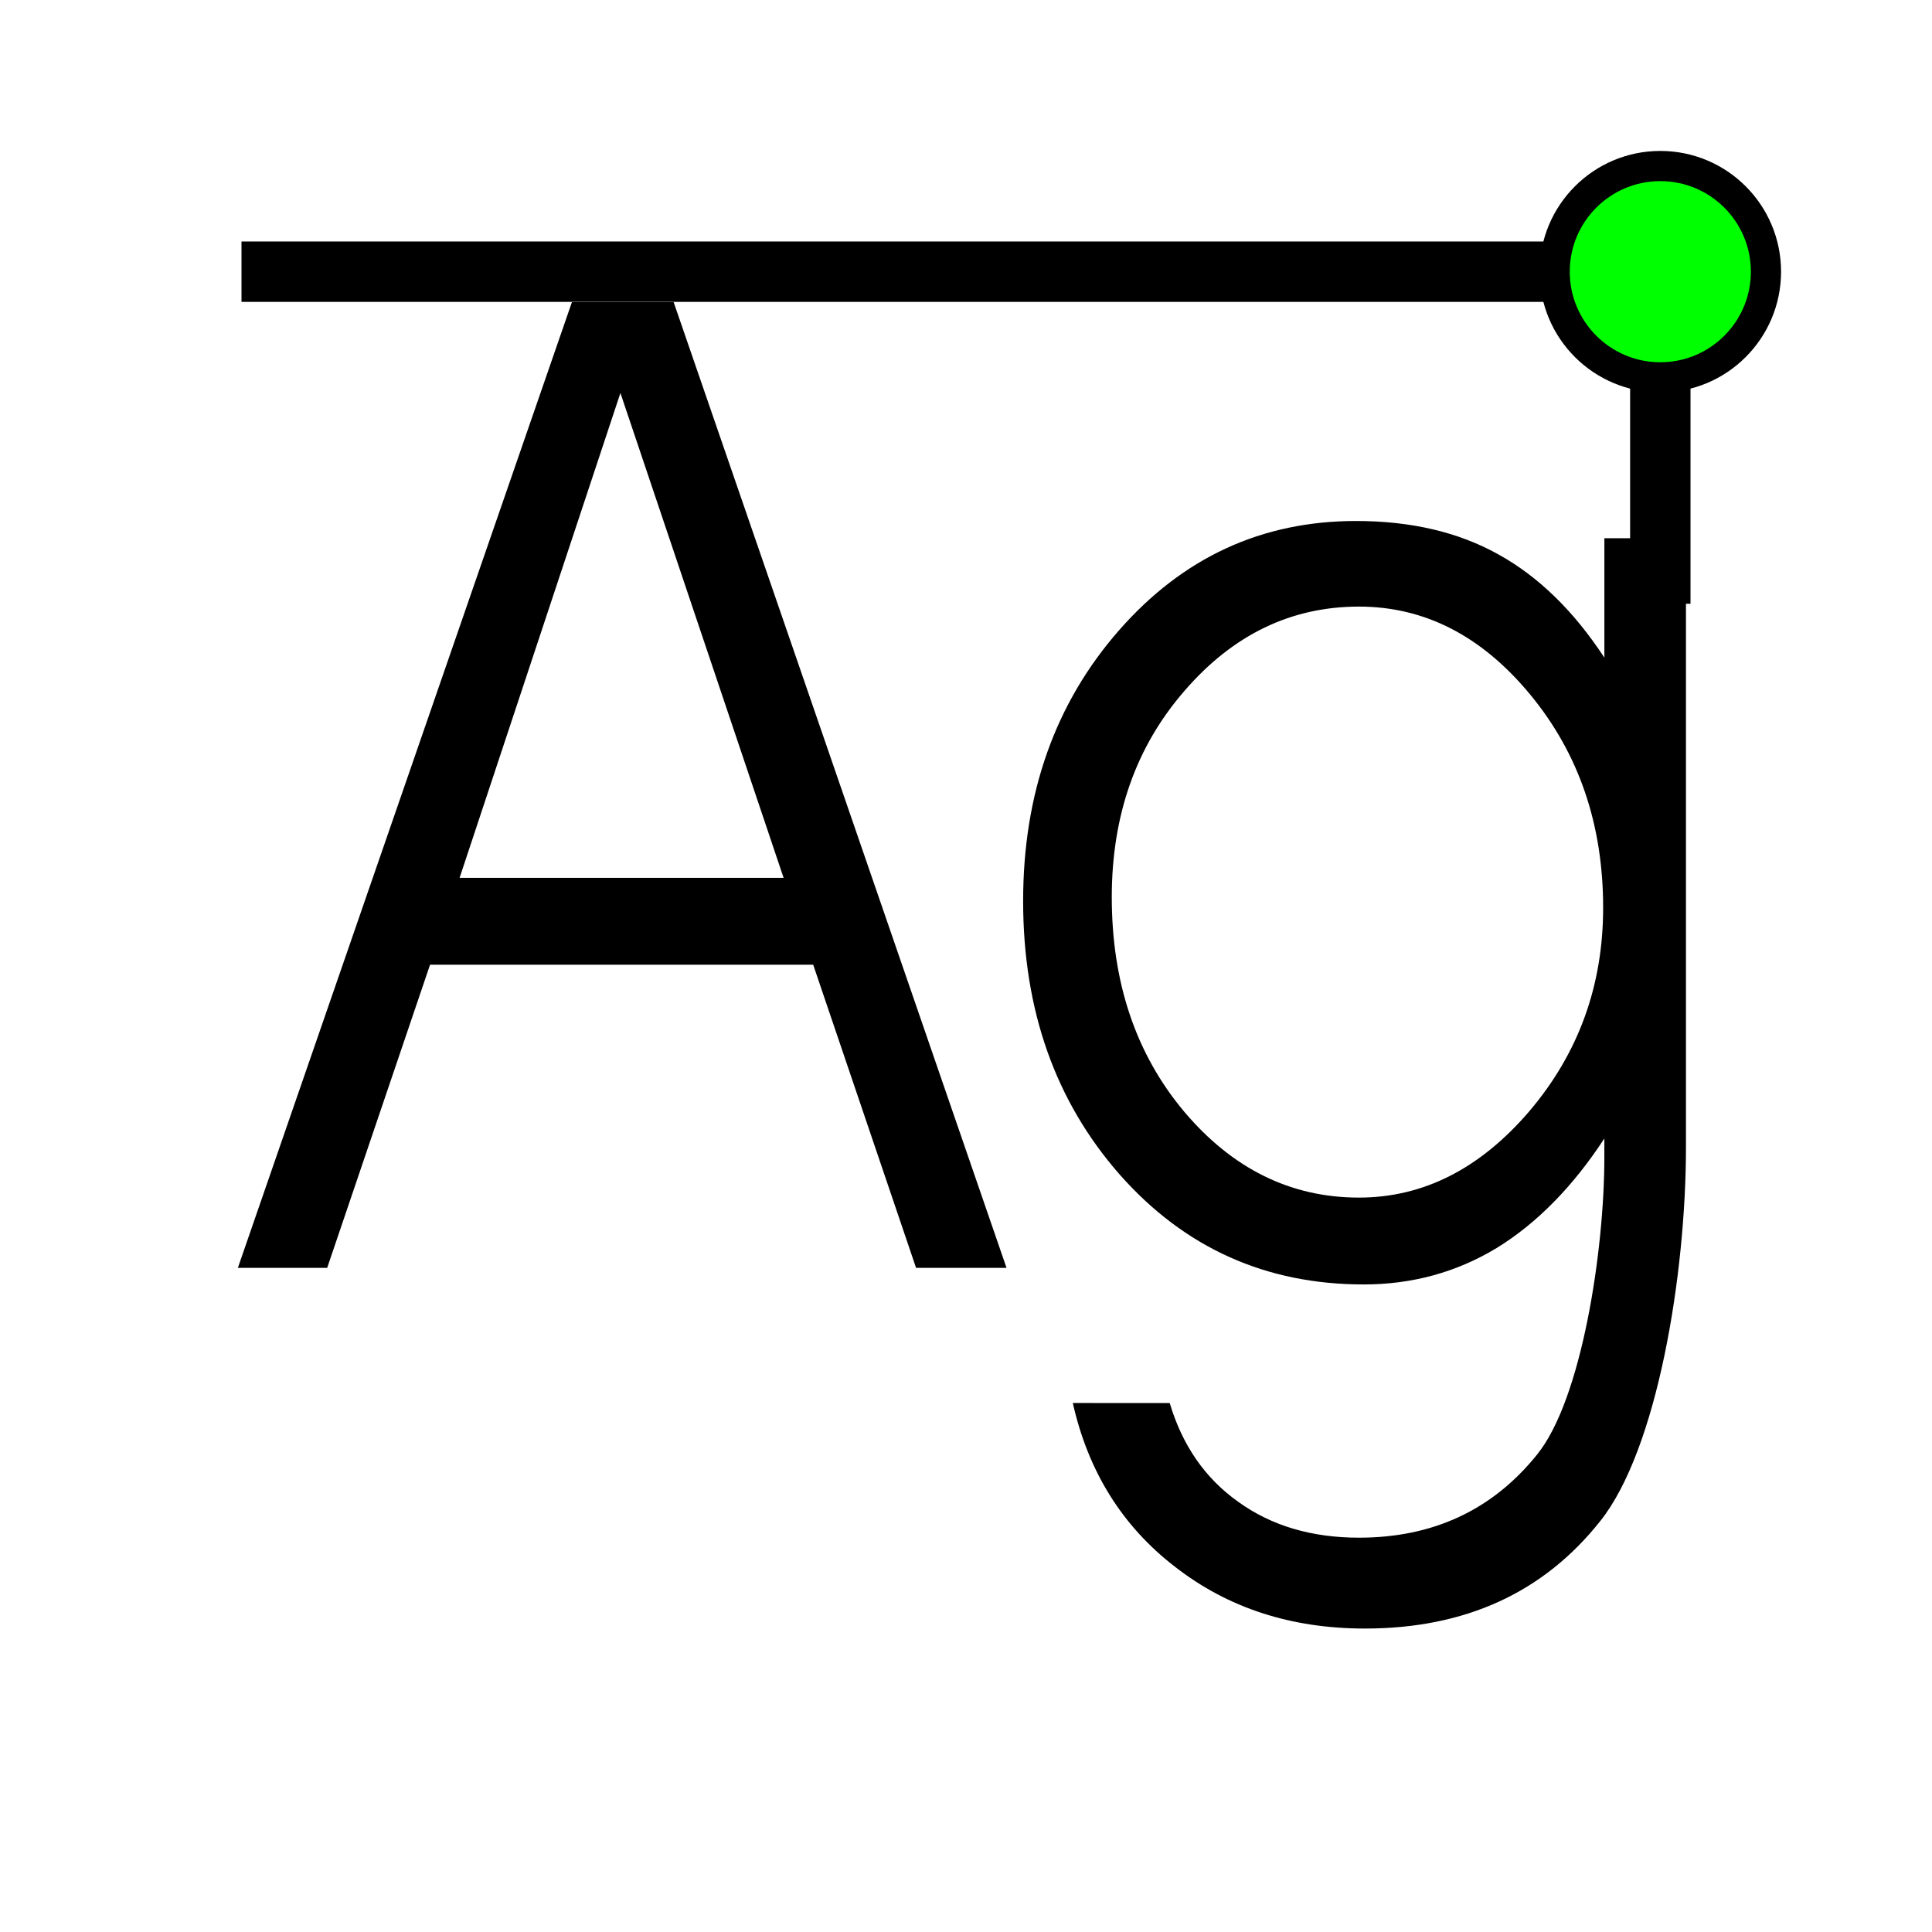
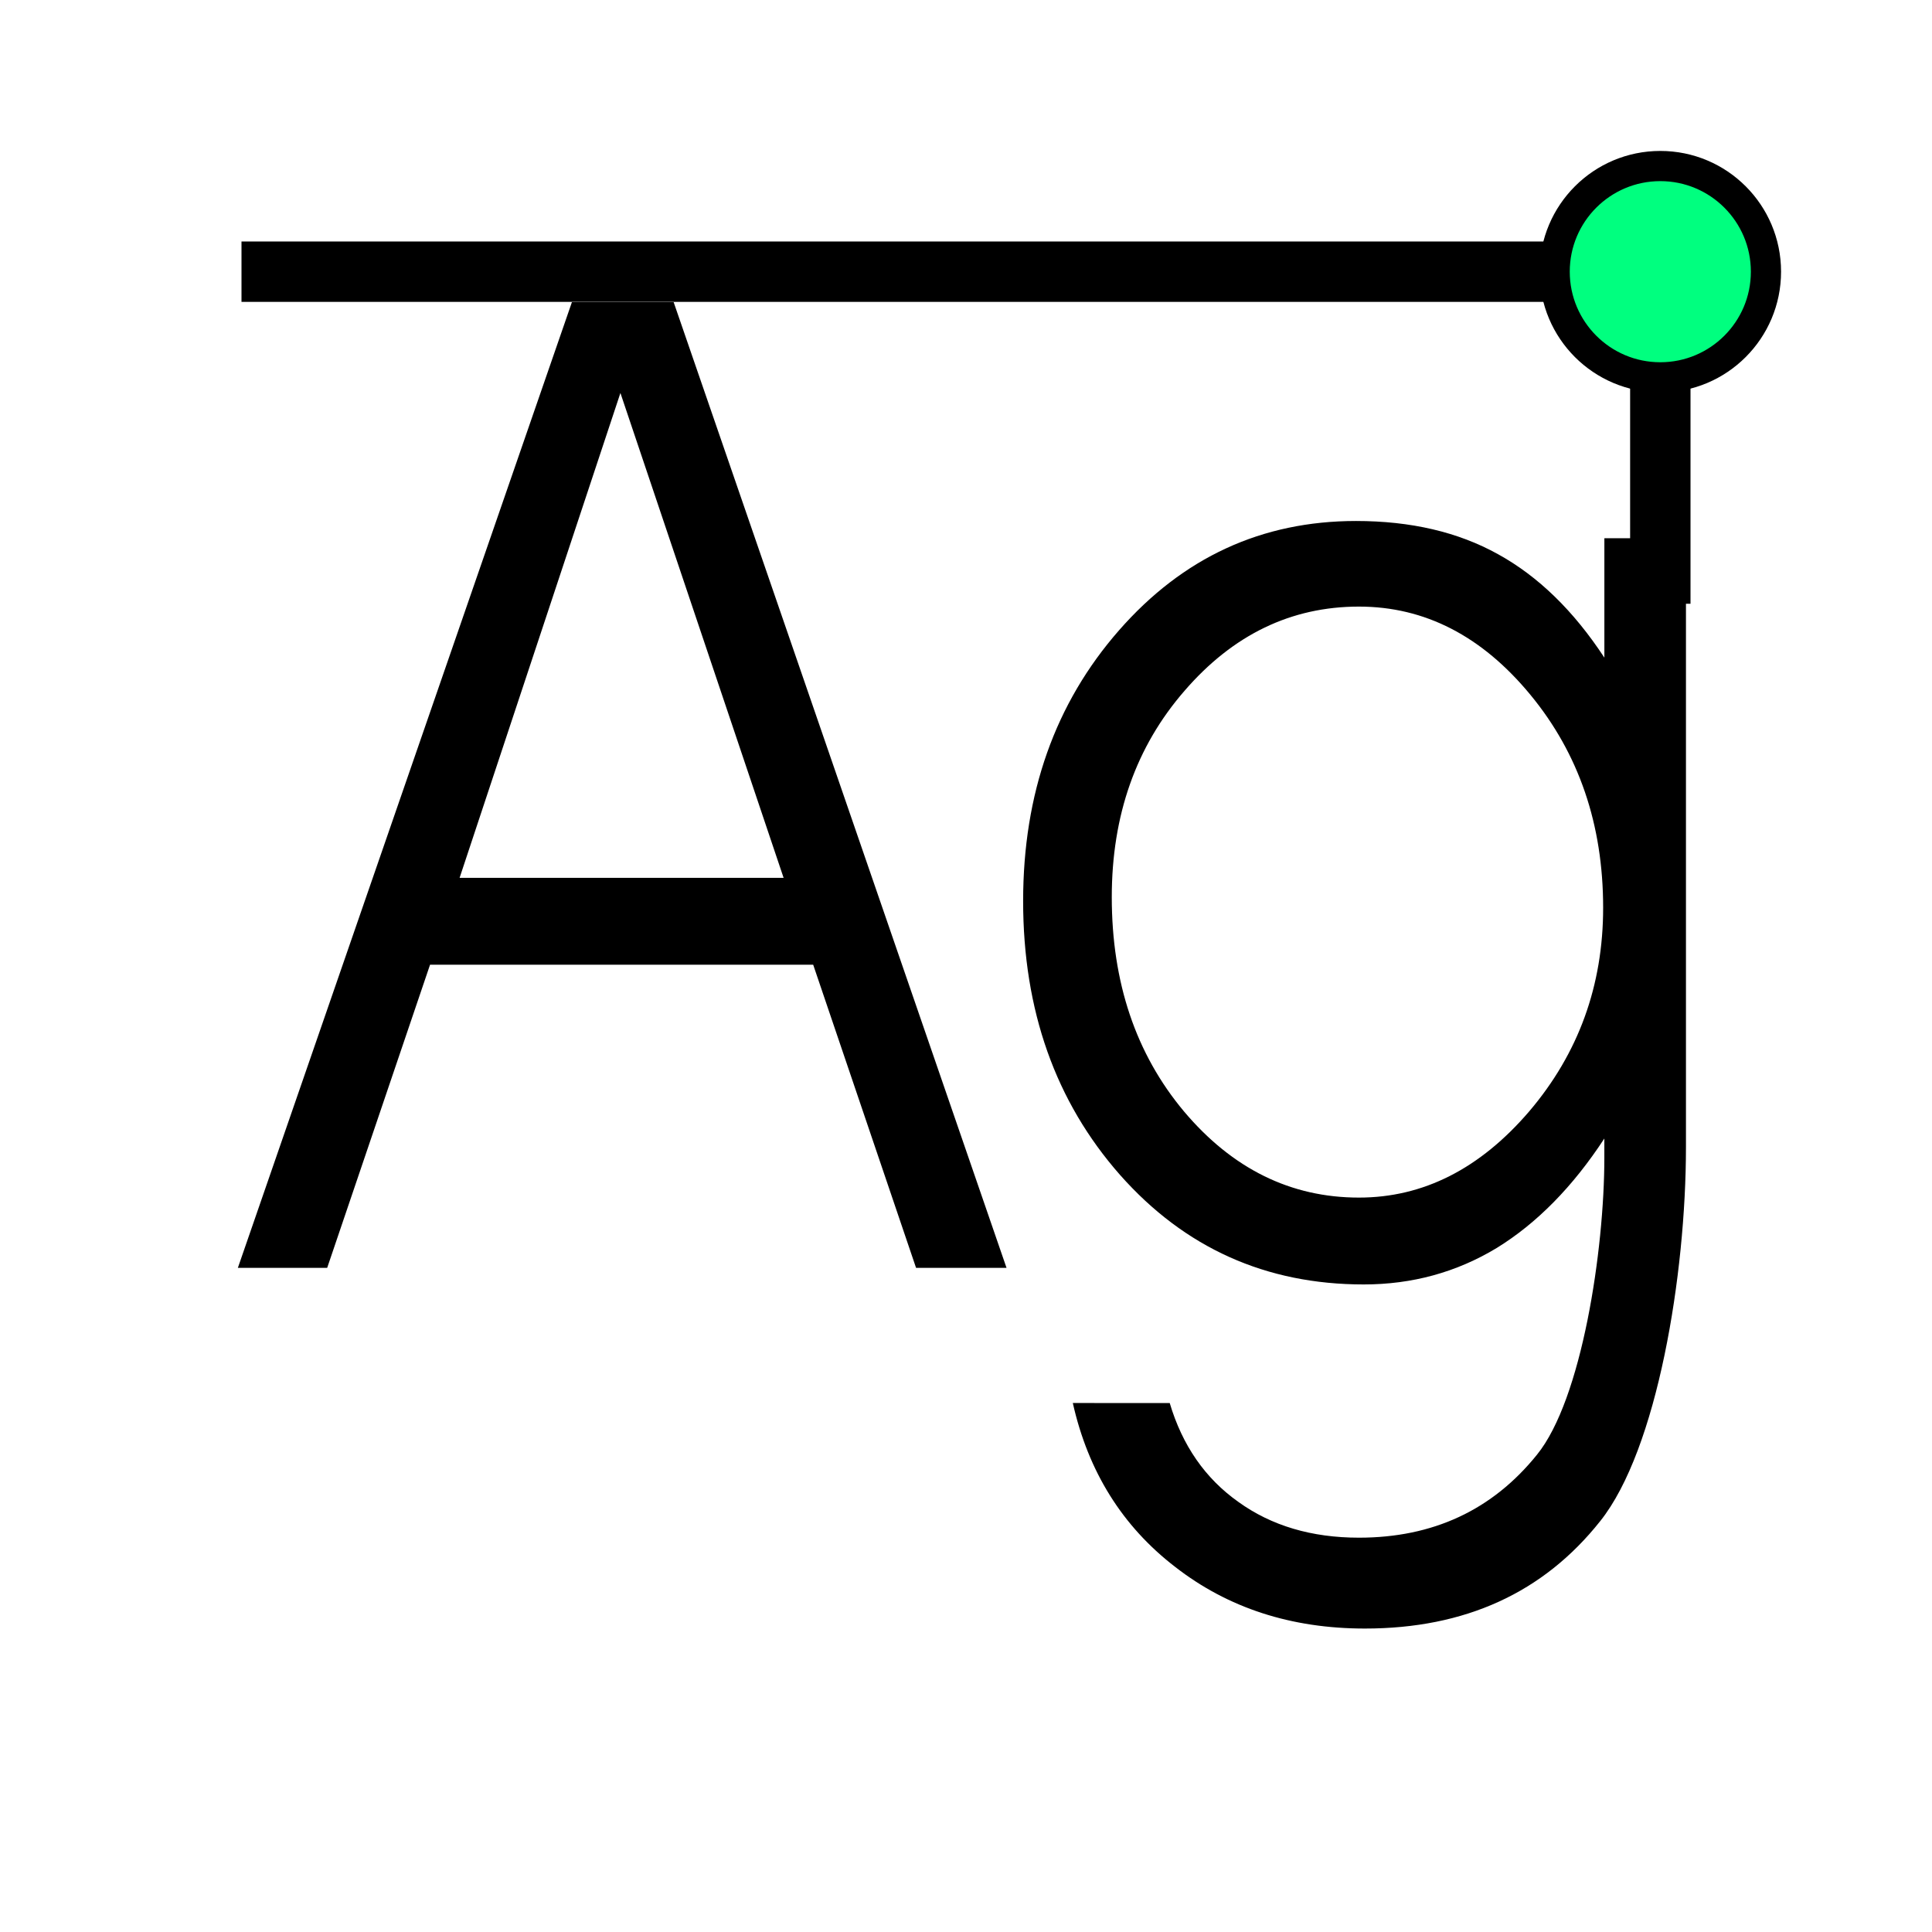
<svg xmlns="http://www.w3.org/2000/svg" width="256" height="256" viewBox="0 0 72.249 72.249" id="svg4295" version="1.1">
  <defs id="defs4323" />
  <g id="g5799">
    <path d="m 12.234,47.413 -3.339,0 12.493,-36.116 3.803,0 12.449,36.116 -3.383,0 -3.847,-11.336 -14.328,0 -3.847,11.336 z m 17.07,-14.585 -6.103,-18.132 -6.014,18.132 12.117,0 z" style="font-style:normal;font-variant:normal;font-weight:normal;font-stretch:normal;font-size:medium;line-height:125%;font-family:'AvantGarde Bk BT';-inkscape-font-specification:'AvantGarde Bk BT, Normal';text-align:start;letter-spacing:0px;word-spacing:0px;writing-mode:lr-tb;text-anchor:start;display:inline;fill:#000000;fill-opacity:1;stroke:none;stroke-width:1px;stroke-linecap:butt;stroke-linejoin:miter;stroke-opacity:1" id="path5733" />
    <path d="m 43.743,52.468 c 0.472,1.587 1.327,2.819 2.565,3.696 1.238,0.893 2.742,1.339 4.511,1.339 2.771,0 4.99,-1.034 6.656,-3.101 1.68,-2.067 2.521,-7.651 2.521,-11.107 l 0,-0.719 c -1.179,1.802 -2.521,3.167 -4.024,4.093 -1.504,0.91 -3.162,1.364 -4.975,1.364 -3.656,0 -6.692,-1.364 -9.11,-4.093 -2.418,-2.745 -3.626,-6.16 -3.626,-10.244 0,-4.018 1.194,-7.392 3.582,-10.12 2.388,-2.729 5.344,-4.093 8.867,-4.093 2.049,0 3.818,0.413 5.307,1.24 1.504,0.827 2.83,2.117 3.98,3.87 l 0,-4.465 3.051,0 0,22.771 c 0,4.763 -1.069,11.305 -3.206,13.984 -2.123,2.679 -5.056,4.018 -8.8,4.018 -2.757,0 -5.122,-0.769 -7.098,-2.307 -1.975,-1.521 -3.25,-3.564 -3.825,-6.127 z M 41.576,33.548 c 0,3.192 0.899,5.862 2.698,8.012 1.813,2.15 3.995,3.225 6.545,3.225 2.403,0 4.525,-1.075 6.368,-3.225 1.843,-2.166 2.764,-4.705 2.764,-7.615 0,-3.109 -0.907,-5.763 -2.72,-7.962 -1.813,-2.199 -3.951,-3.299 -6.412,-3.299 -2.535,0 -4.71,1.05 -6.523,3.15 -1.813,2.084 -2.72,4.655 -2.72,7.714 z" style="font-style:normal;font-variant:normal;font-weight:normal;font-stretch:normal;font-size:medium;line-height:125%;font-family:'AvantGarde Bk BT';-inkscape-font-specification:'AvantGarde Bk BT, Normal';text-align:start;letter-spacing:0px;word-spacing:0px;writing-mode:lr-tb;text-anchor:start;display:inline;fill:#000000;fill-opacity:1;stroke:none;stroke-width:1px;stroke-linecap:butt;stroke-linejoin:miter;stroke-opacity:1" id="path5735" />
    <path id="path5717" d="m 9.031,10.16 54.187,0" style="display:inline;fill:none;fill-rule:evenodd;stroke:#000000;stroke-width:2.258;stroke-linecap:butt;stroke-linejoin:miter;stroke-miterlimit:4;stroke-dasharray:none;stroke-opacity:1" />
    <path style="display:inline;fill:none;fill-rule:evenodd;stroke:#000000;stroke-width:2.258;stroke-linecap:butt;stroke-linejoin:miter;stroke-miterlimit:4;stroke-dasharray:none;stroke-opacity:1" d="m 62.089,13.547 0,9.031" id="path5719" />
-     <circle r="3.951" cy="10.16" cx="62.089" id="path5715" style="display:inline;opacity:1;fill:#00ff00;fill-opacity:1;fill-rule:nonzero;stroke:#000000;stroke-width:1.129;stroke-linecap:square;stroke-linejoin:miter;stroke-miterlimit:4;stroke-dasharray:none;stroke-dashoffset:28.32;stroke-opacity:1" />
+     <circle r="3.951" cy="10.16" cx="62.089" id="path5715" style="display:inline;opacity:1;fill:#00ff7f;fill-opacity:1;fill-rule:nonzero;stroke:#000000;stroke-width:1.129;stroke-linecap:square;stroke-linejoin:miter;stroke-miterlimit:4;stroke-dasharray:none;stroke-dashoffset:28.32;stroke-opacity:1" />
  </g>
</svg>
